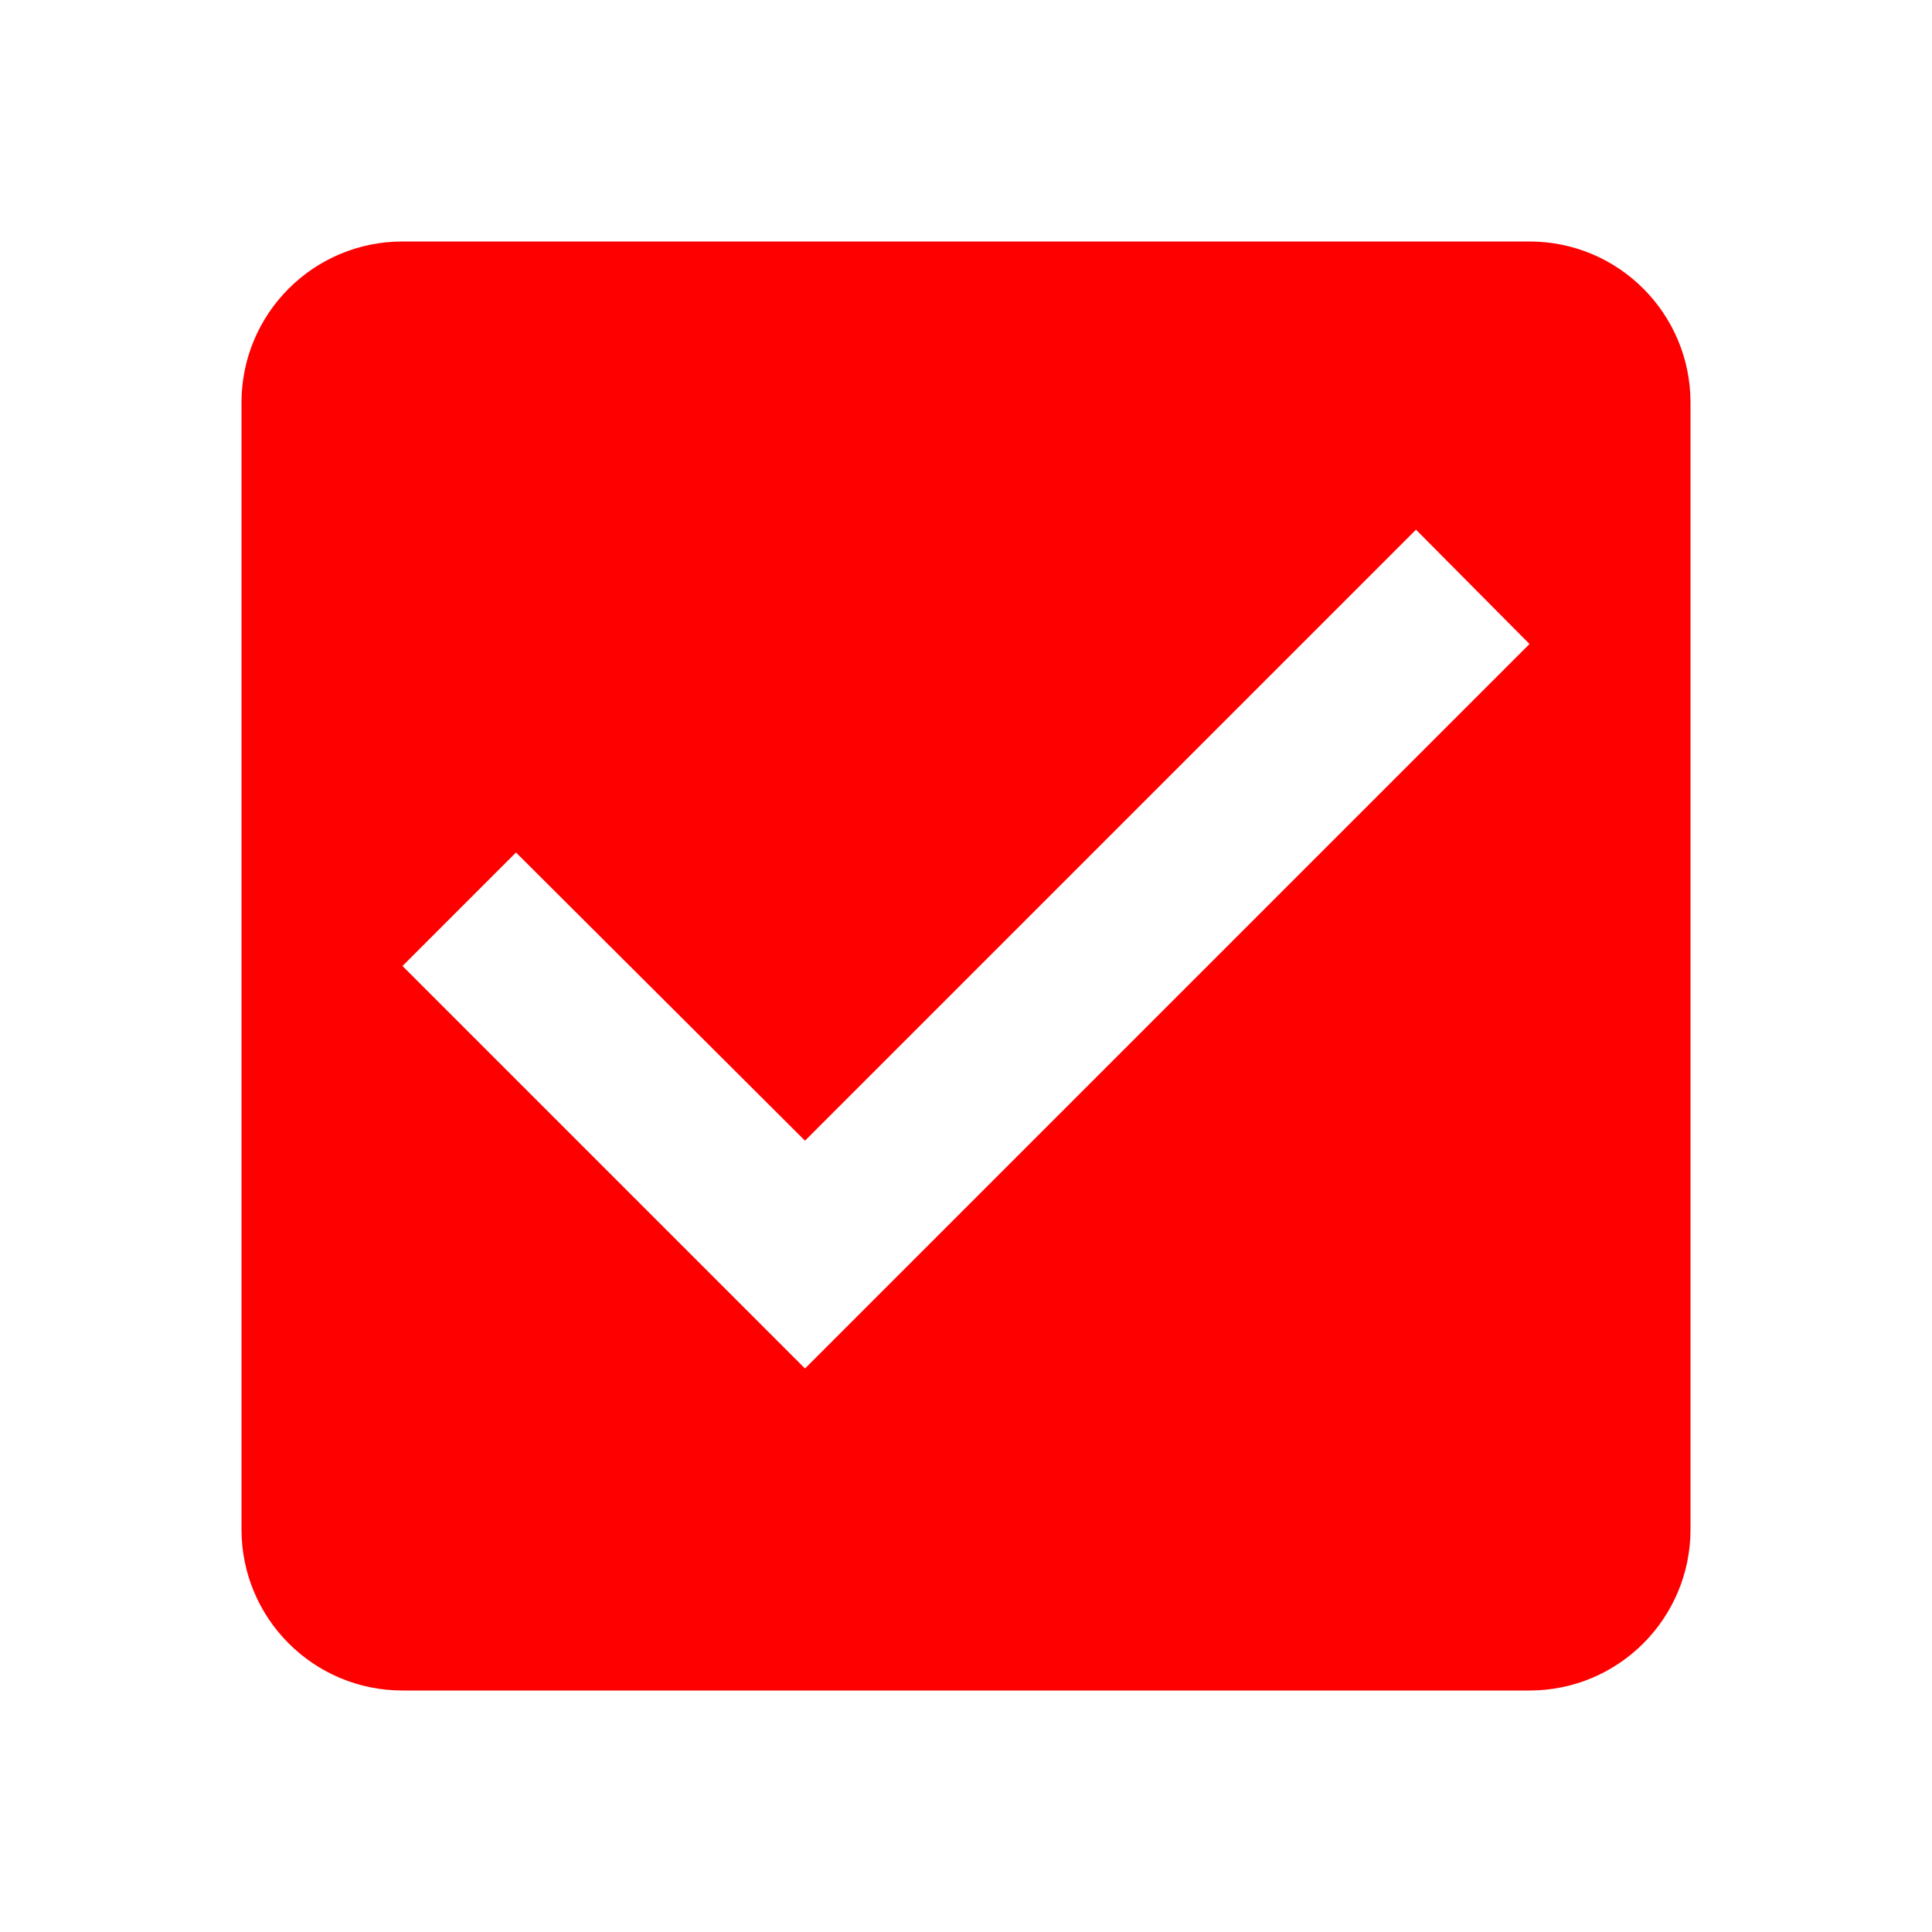
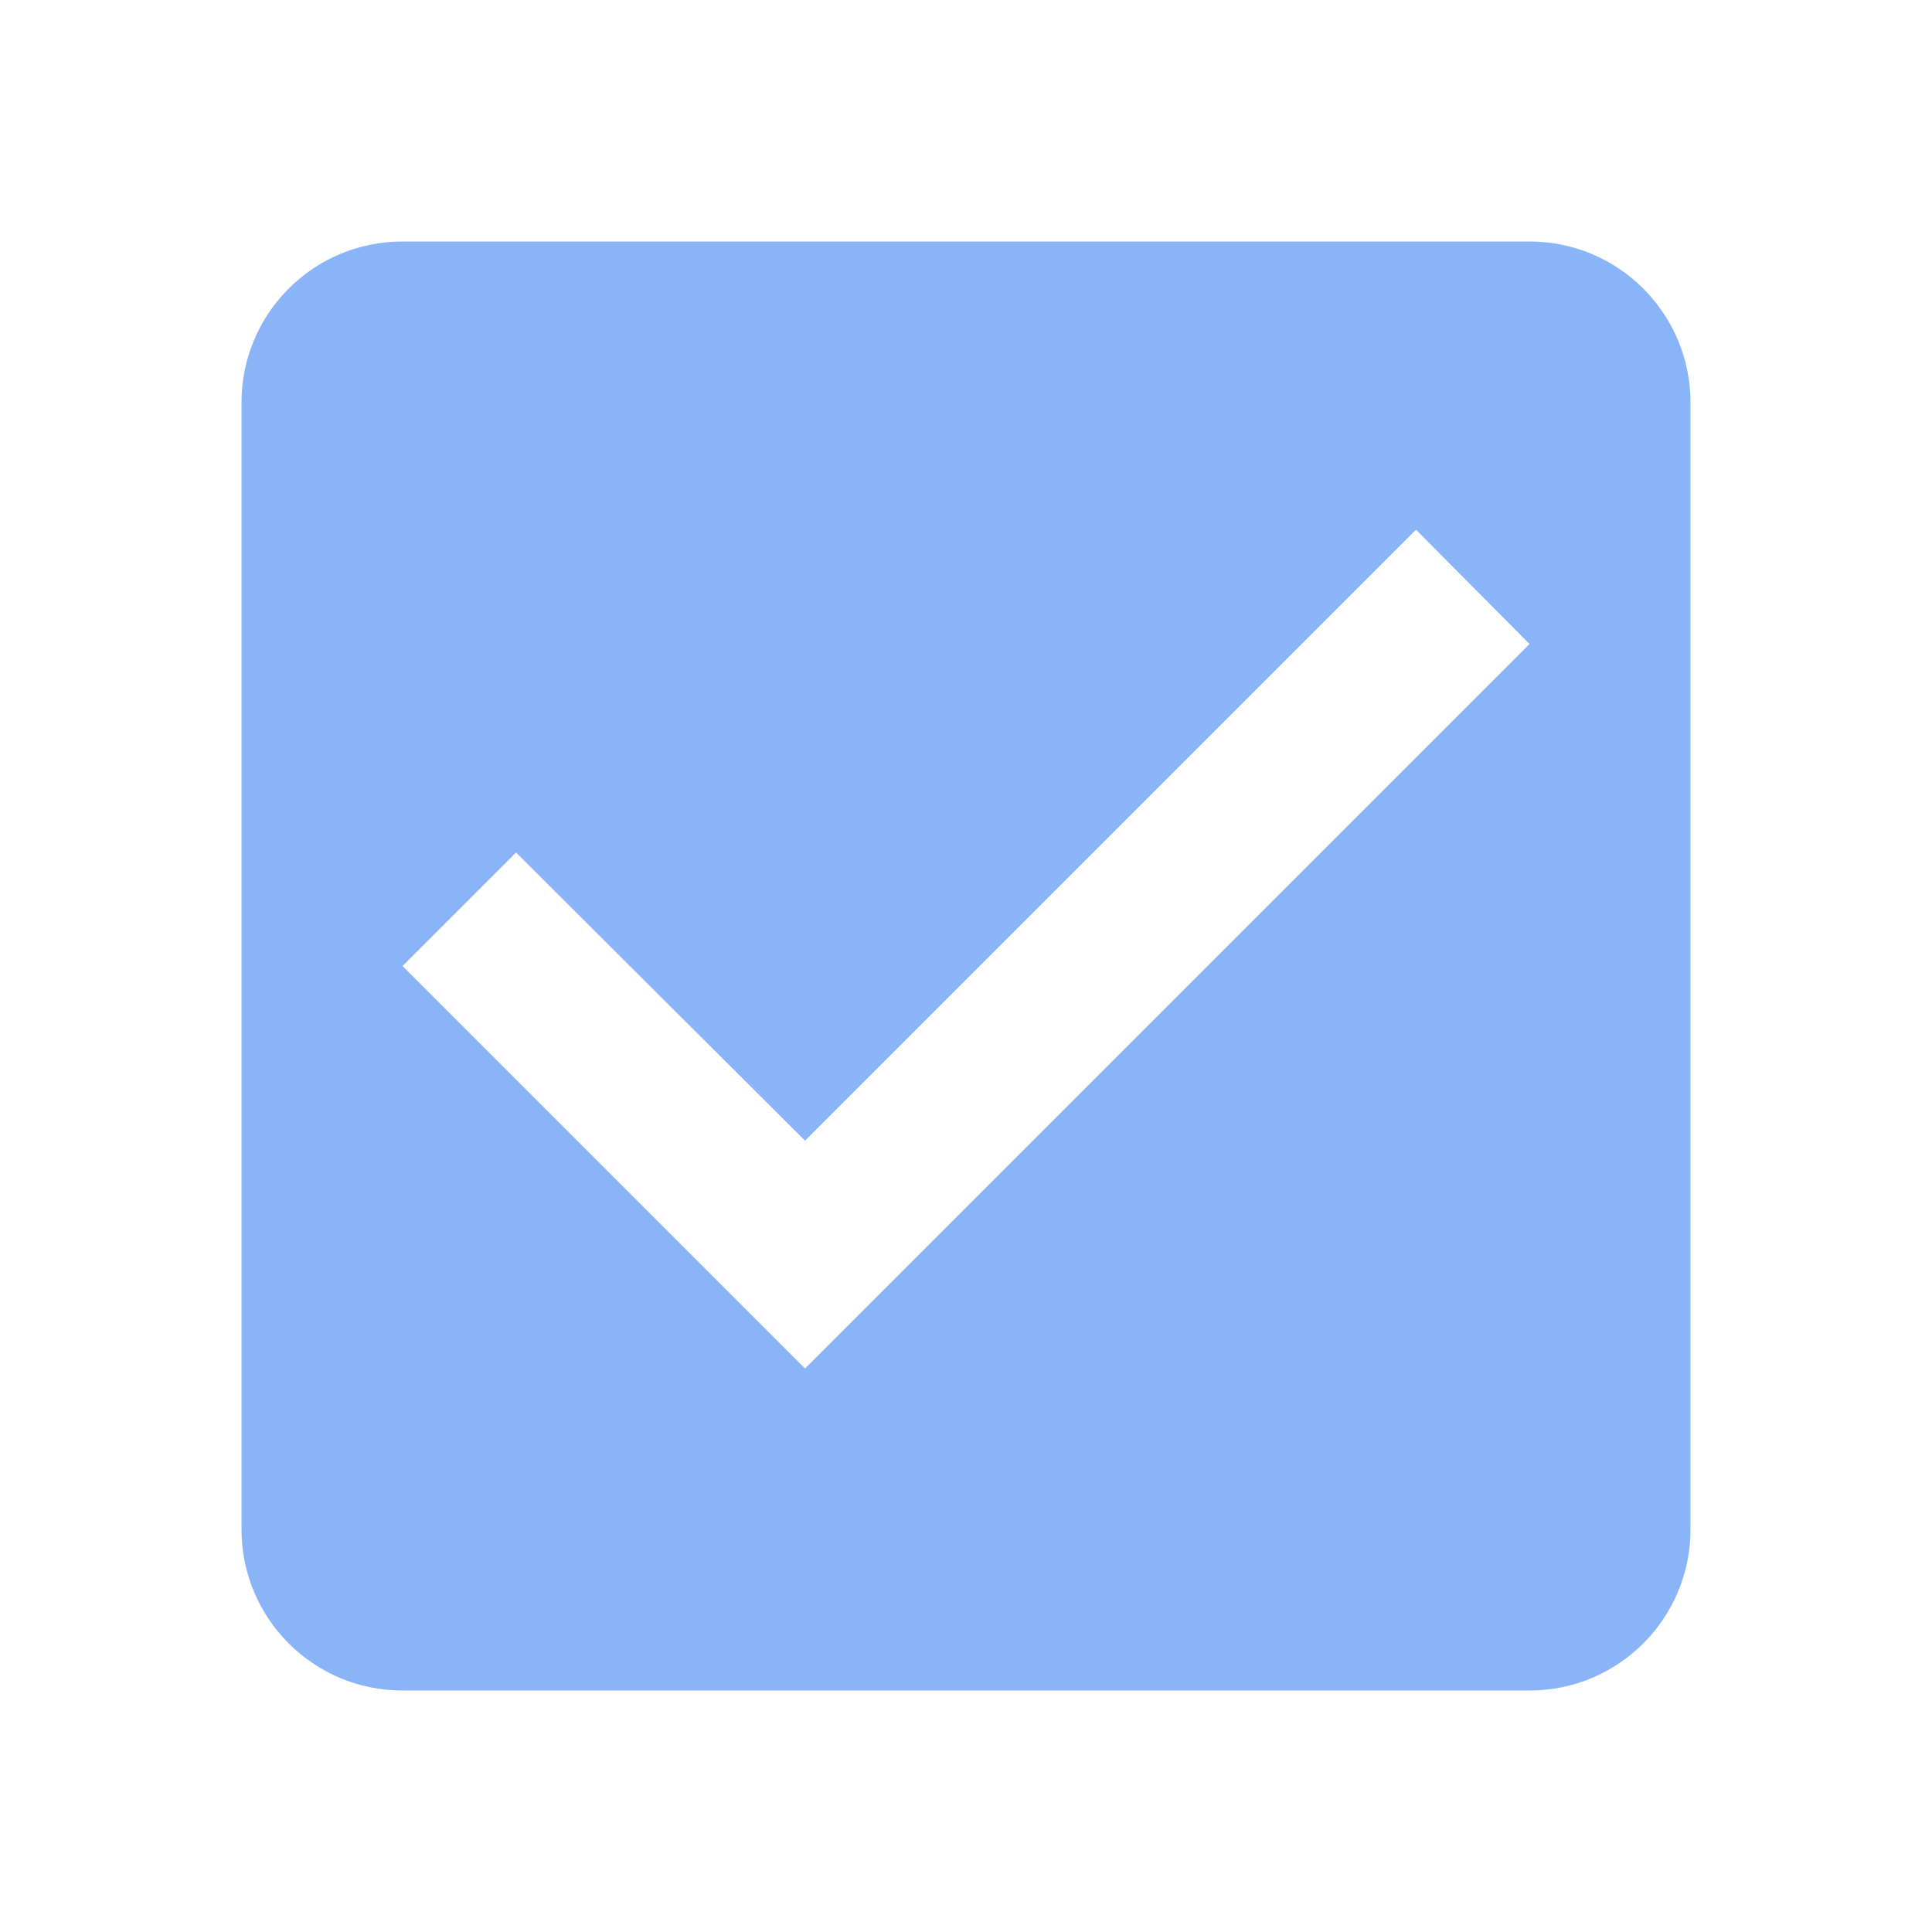
<svg xmlns="http://www.w3.org/2000/svg" width="24" height="24" viewBox="0 0 24 24">
-   <path d="M19 3H5c-1.11 0-2 .9-2 2v14c0 1.1.89 2 2 2h14c1.11 0 2-.9 2-2V5c0-1.1-.89-2-2-2zm-9 14l-5-5 1.41-1.41L10 14.17l7.59-7.59L19 8l-9 9z" fill="#ff0000" />
+   <path d="M19 3H5c-1.11 0-2 .9-2 2v14c0 1.1.89 2 2 2h14c1.11 0 2-.9 2-2V5c0-1.1-.89-2-2-2zm-9 14l-5-5 1.41-1.41L10 14.17l7.59-7.59L19 8l-9 9z" fill="#8AB4F8" />
</svg>
